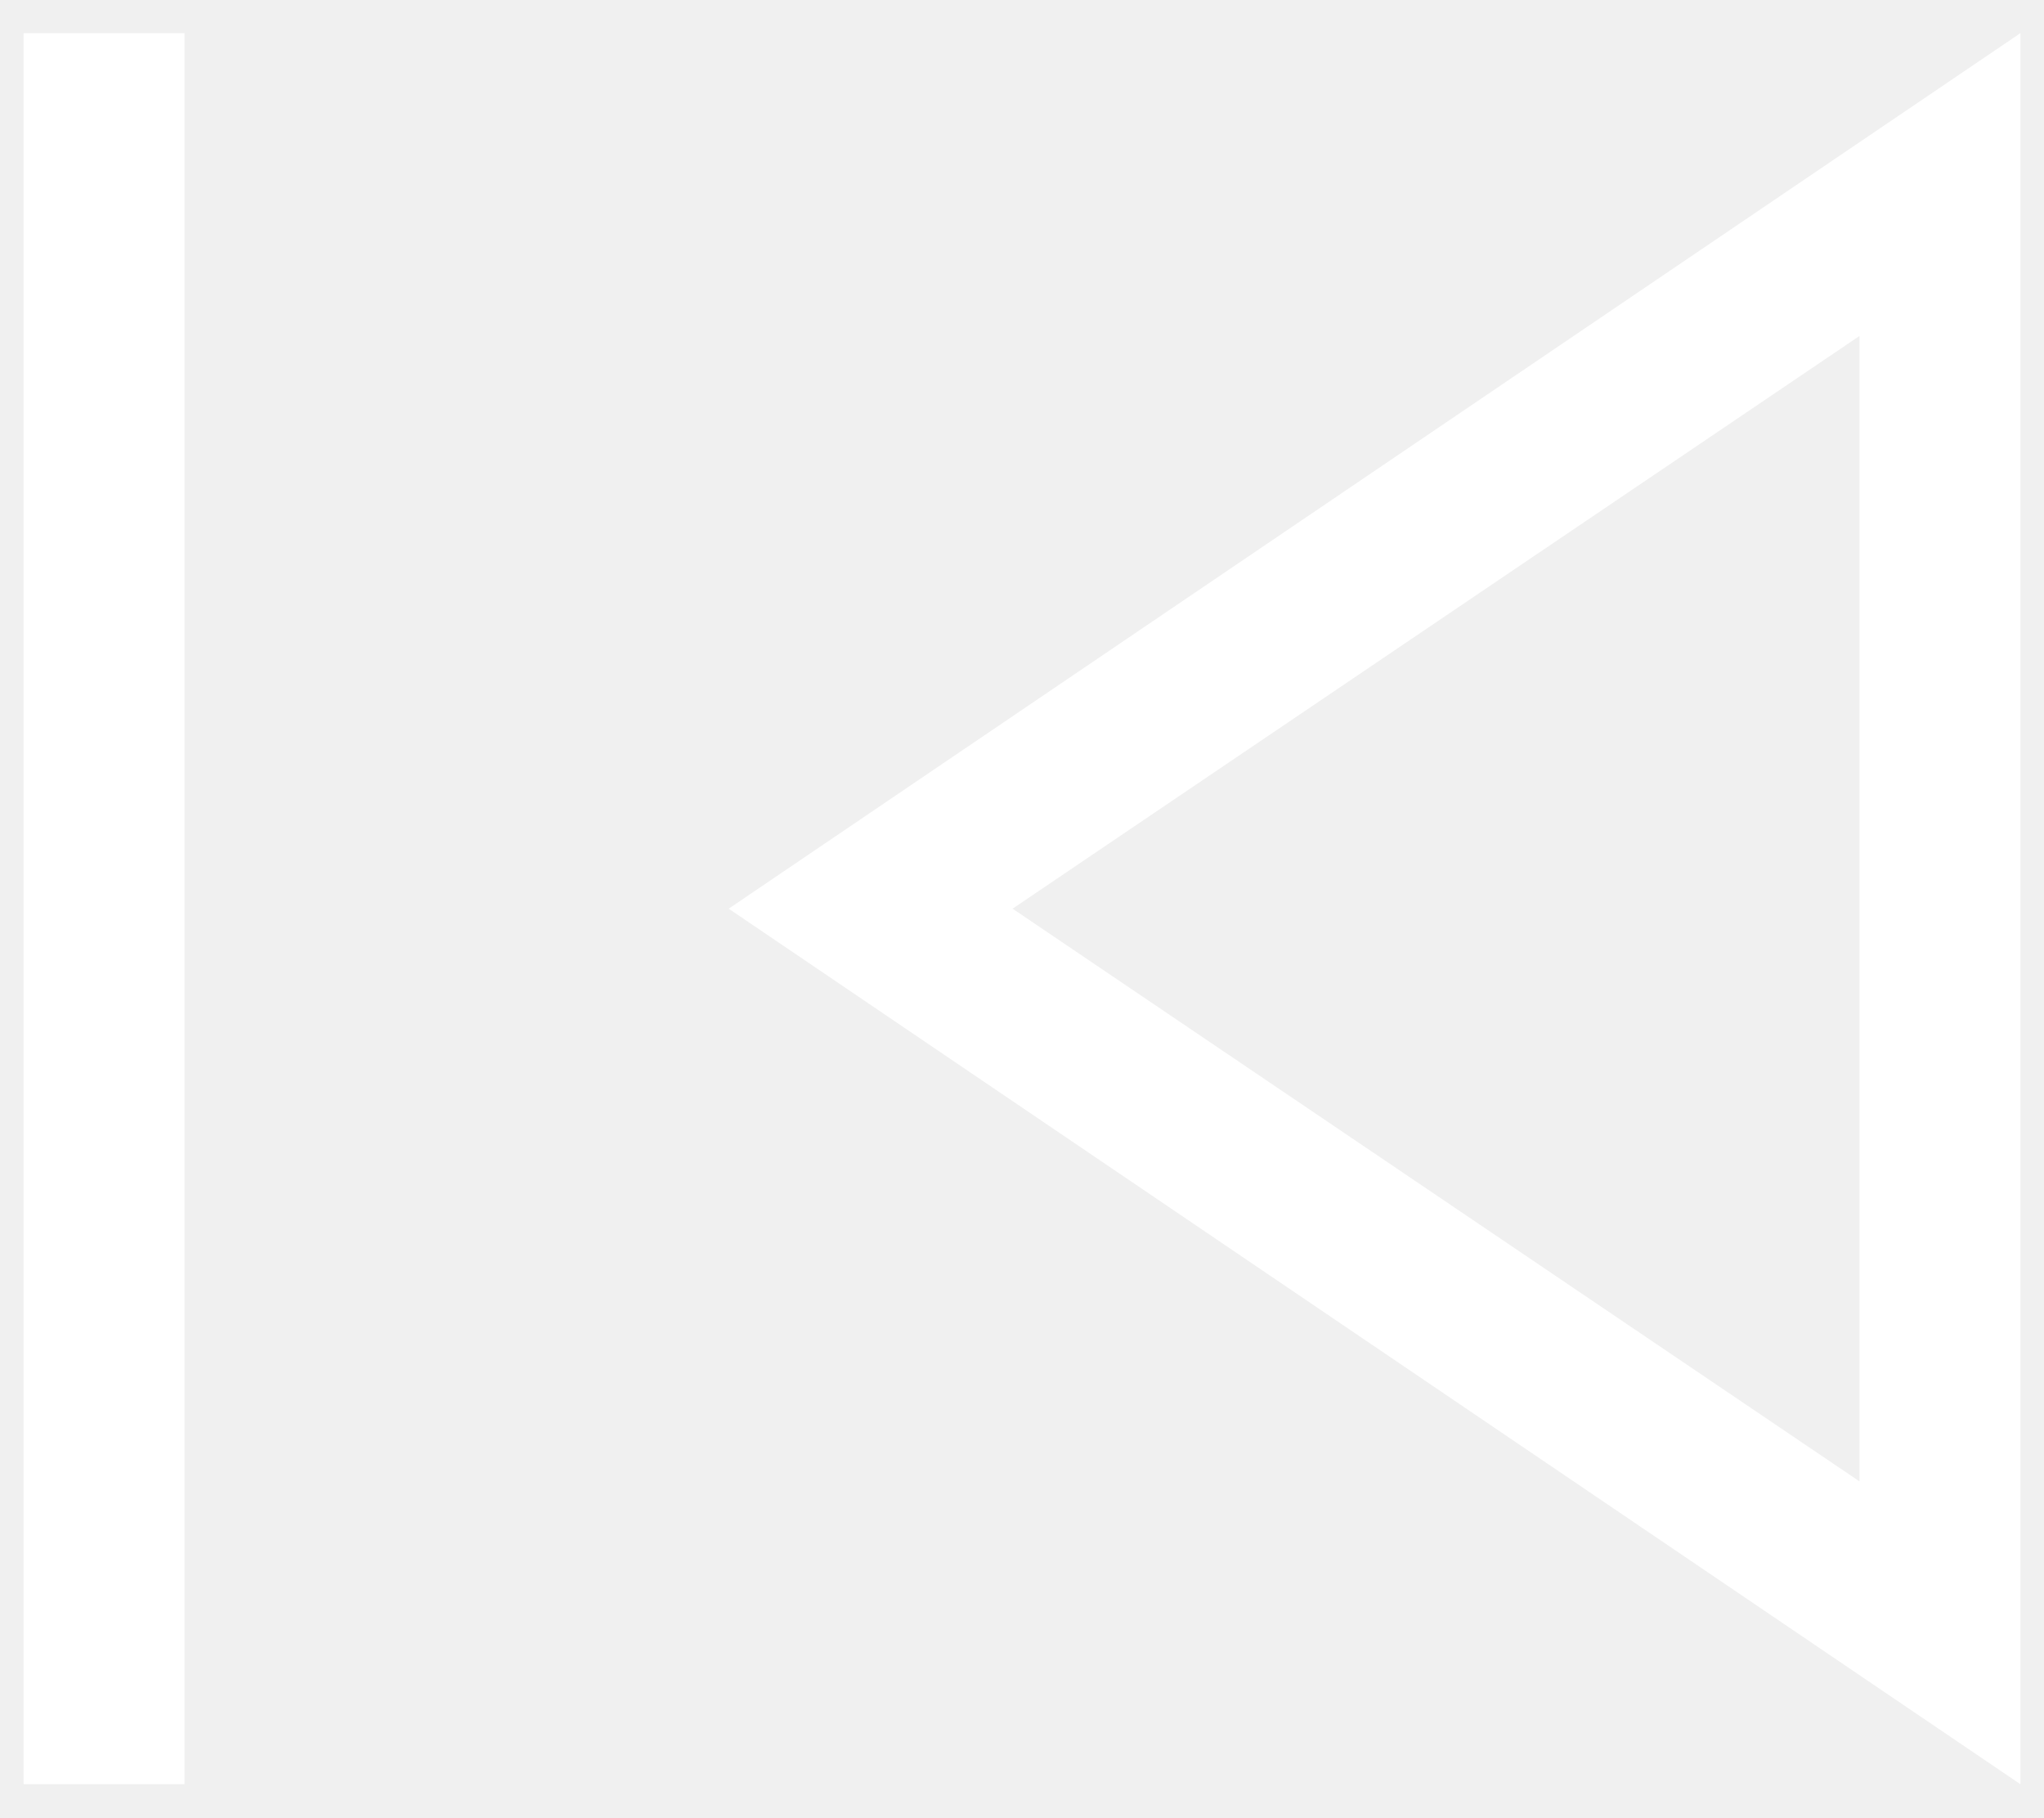
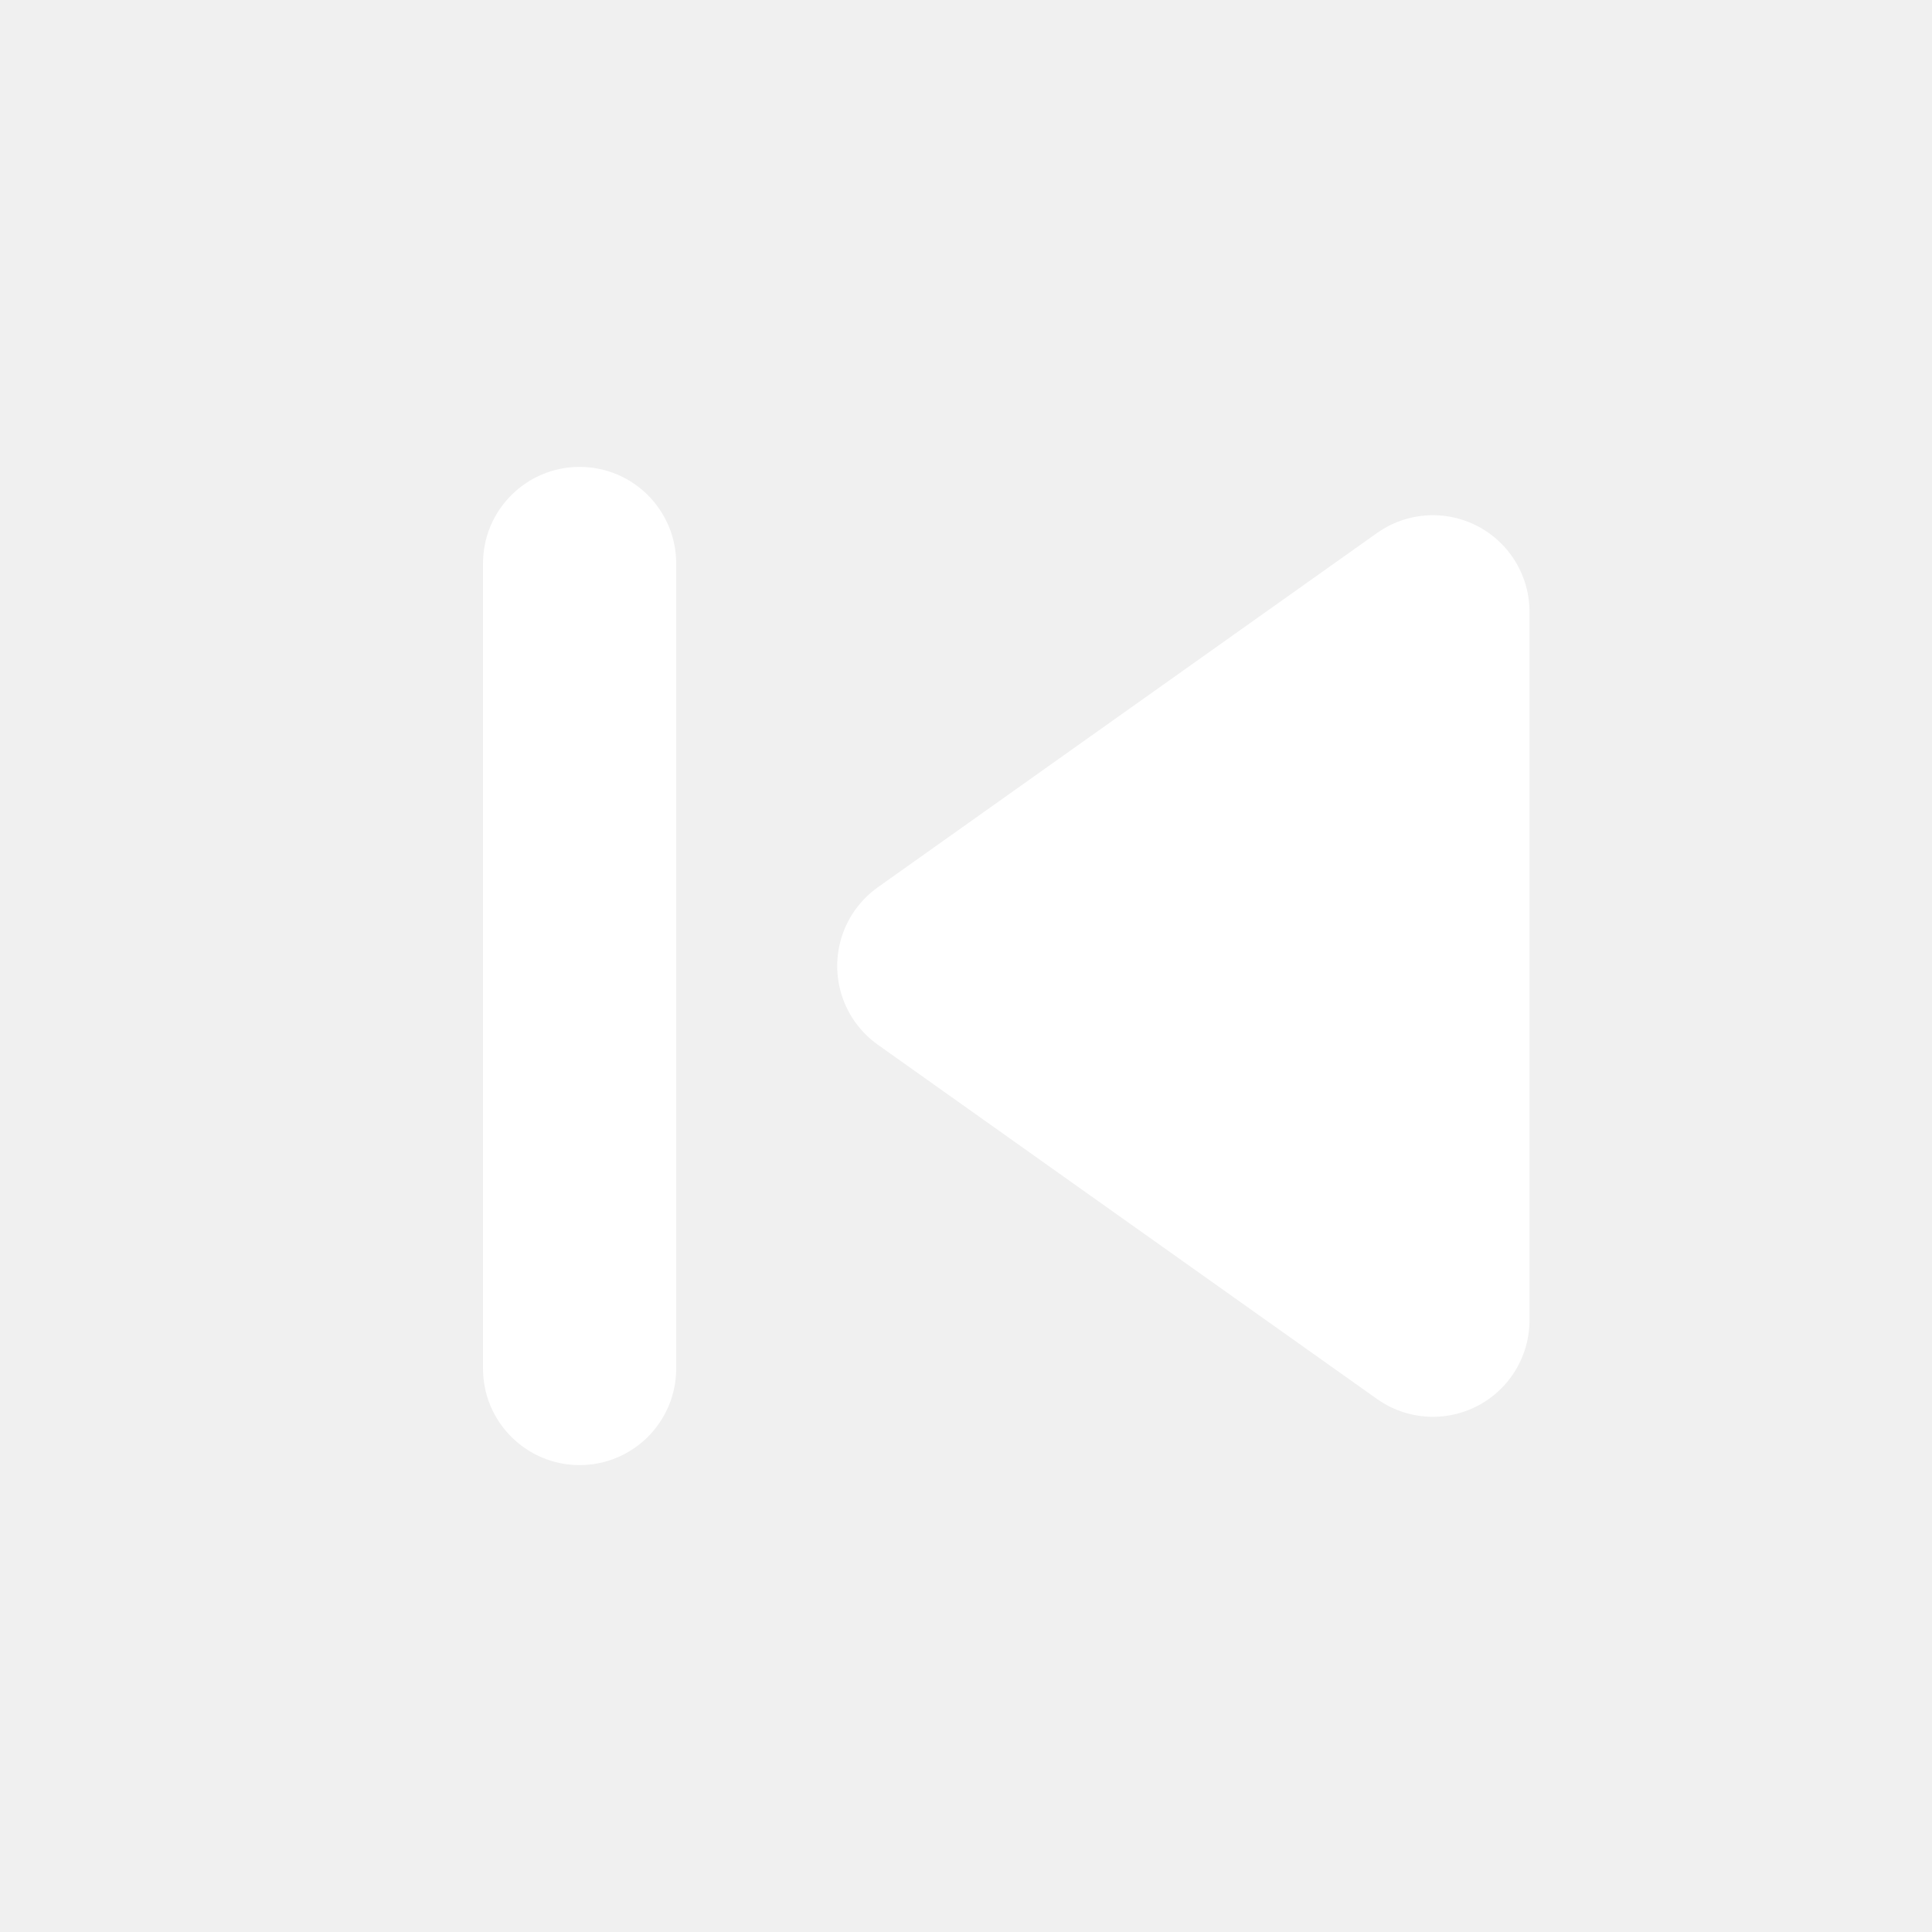
- <svg xmlns="http://www.w3.org/2000/svg" width="18" height="16" viewBox="0 0 18 16" fill="none">
-   <path d="M1.625 0.292L1.625 15.708L0.208 15.708L0.208 0.292L1.625 0.292ZM17.792 0.292L17.792 15.708L6.417 8L17.792 0.292ZM16.375 2.958L8.917 8L16.375 13.042L16.375 2.958Z" fill="white" />
+ <svg xmlns="http://www.w3.org/2000/svg" viewBox="0 0 24 24" width="24" height="24">
+   <rect x="6" y="5.8" width="2.4" height="12.4" rx="1.2" fill="#FFFFFF" />
+   <path d="M17.8 7.6v8.8L11.6 12z" fill="#FFFFFF" stroke="#FFFFFF" stroke-width="2.4" stroke-linejoin="round" stroke-linecap="round" />
</svg>
